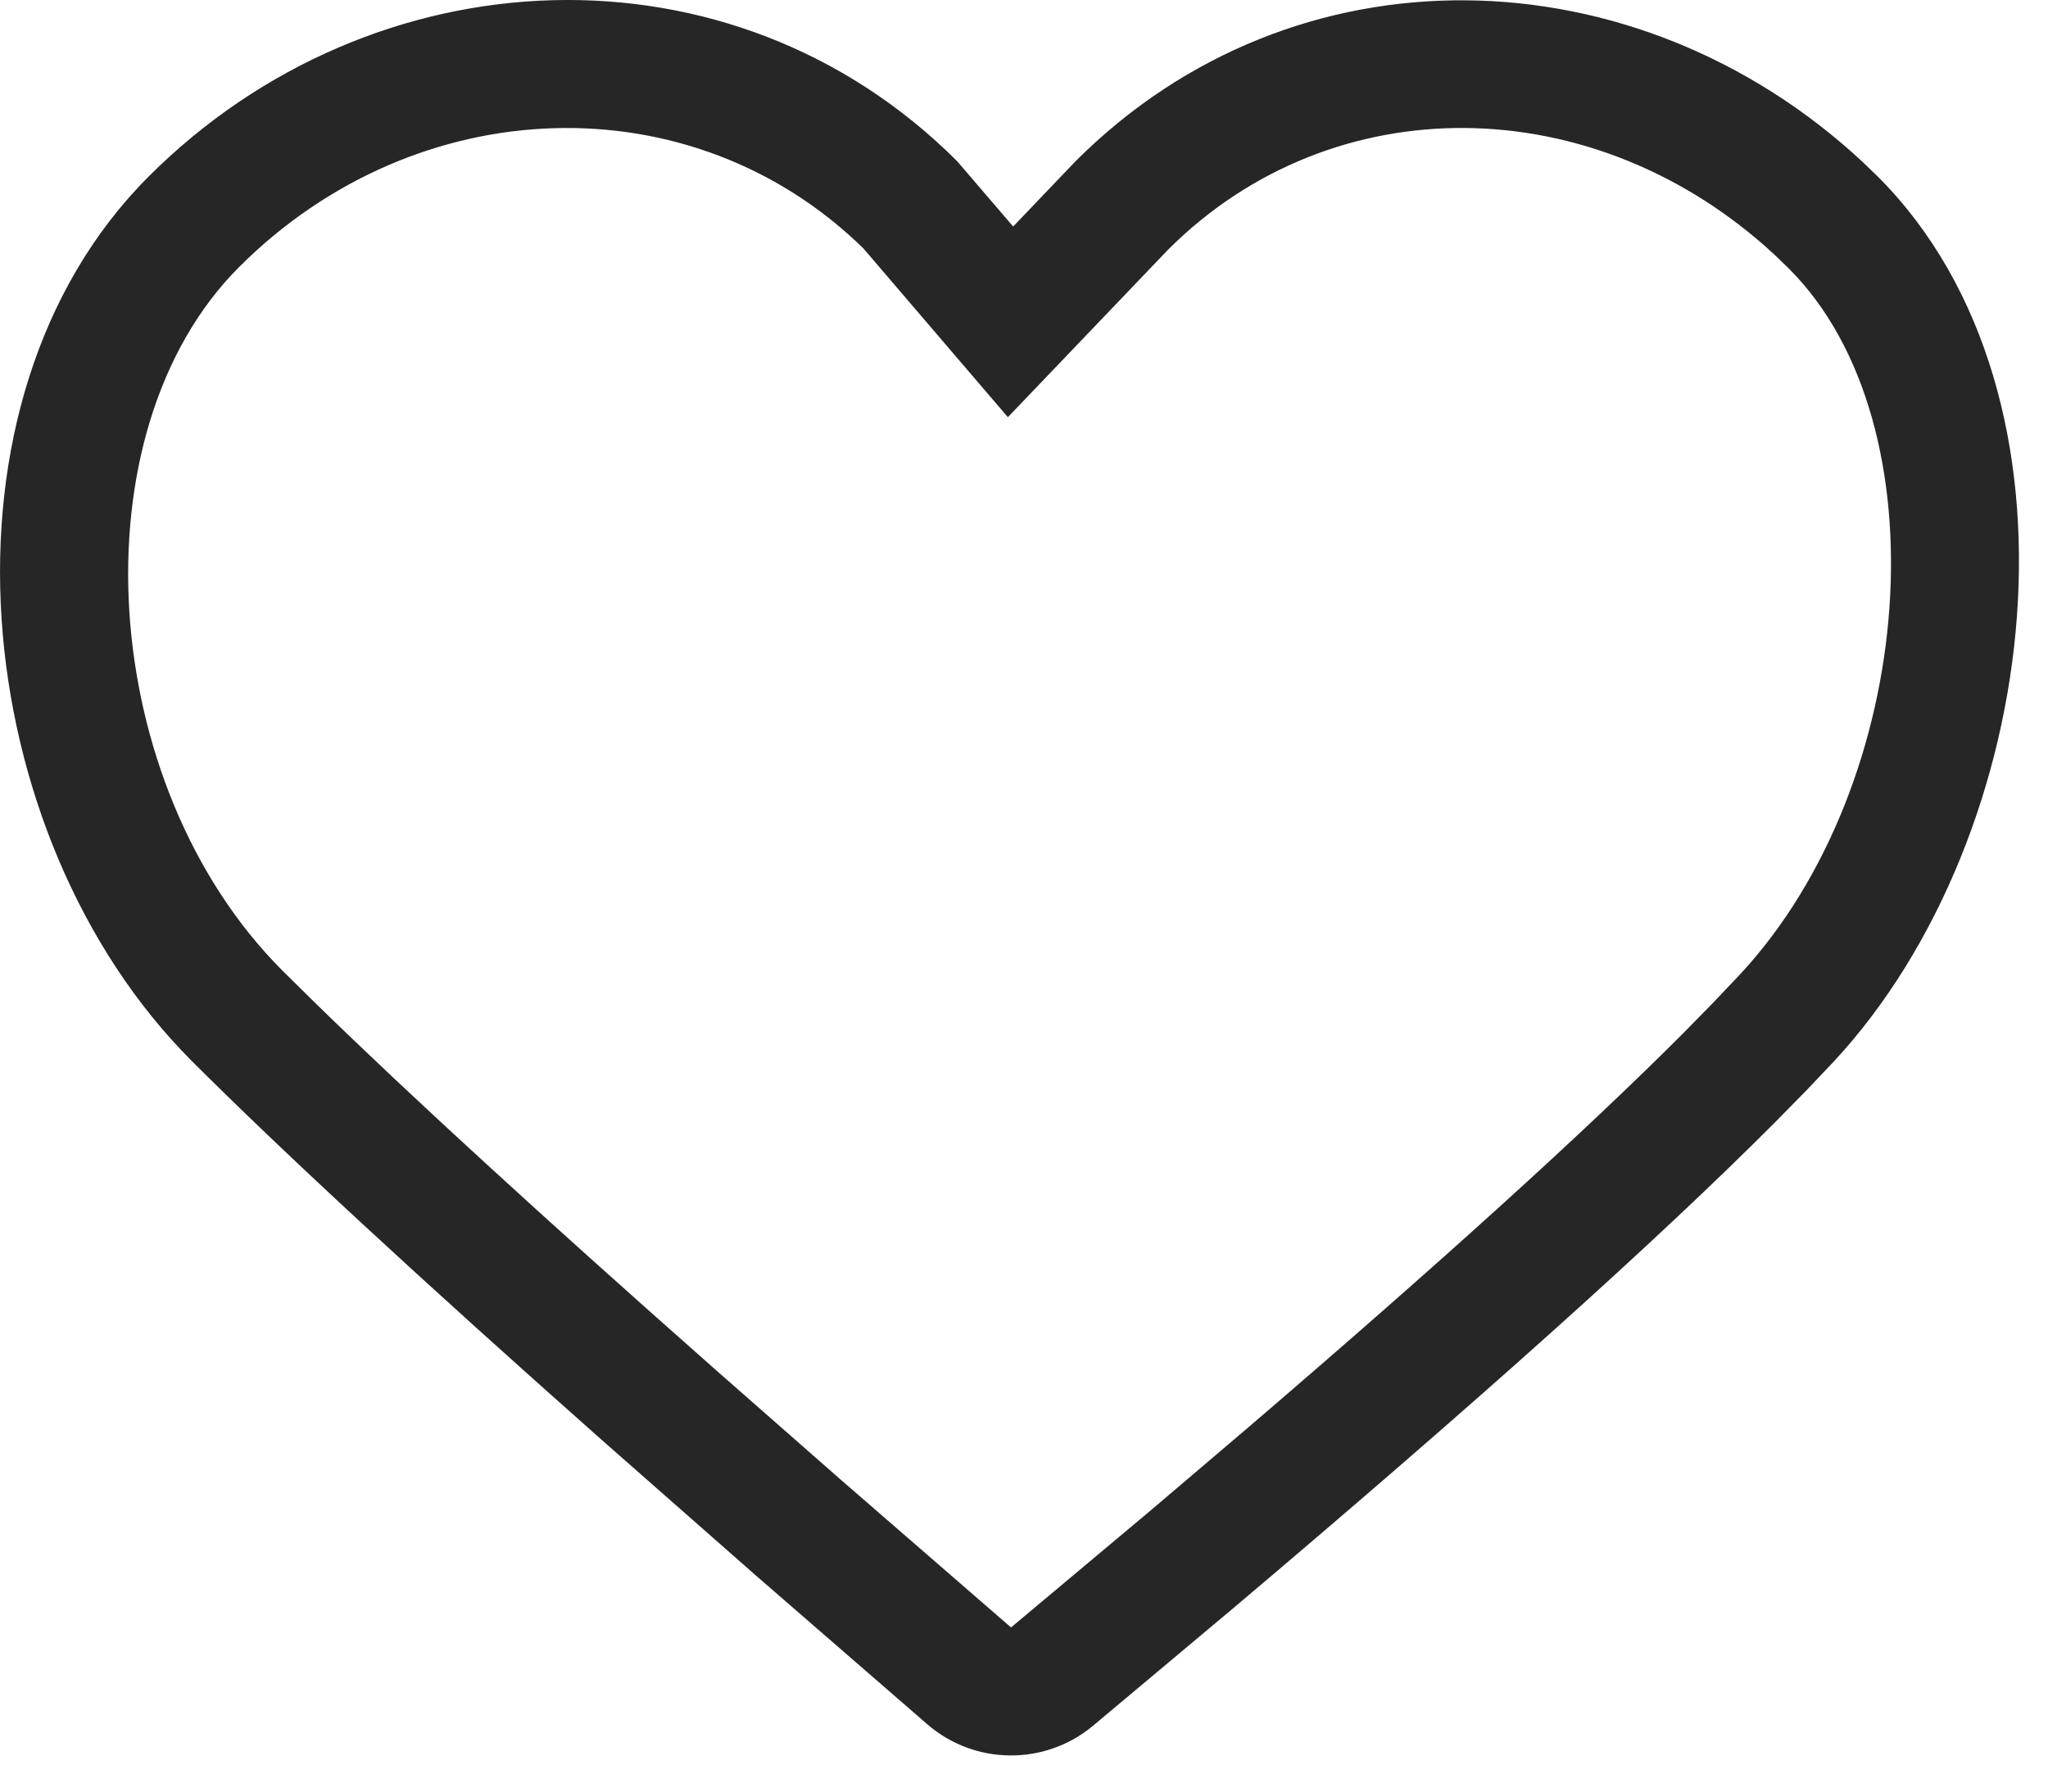
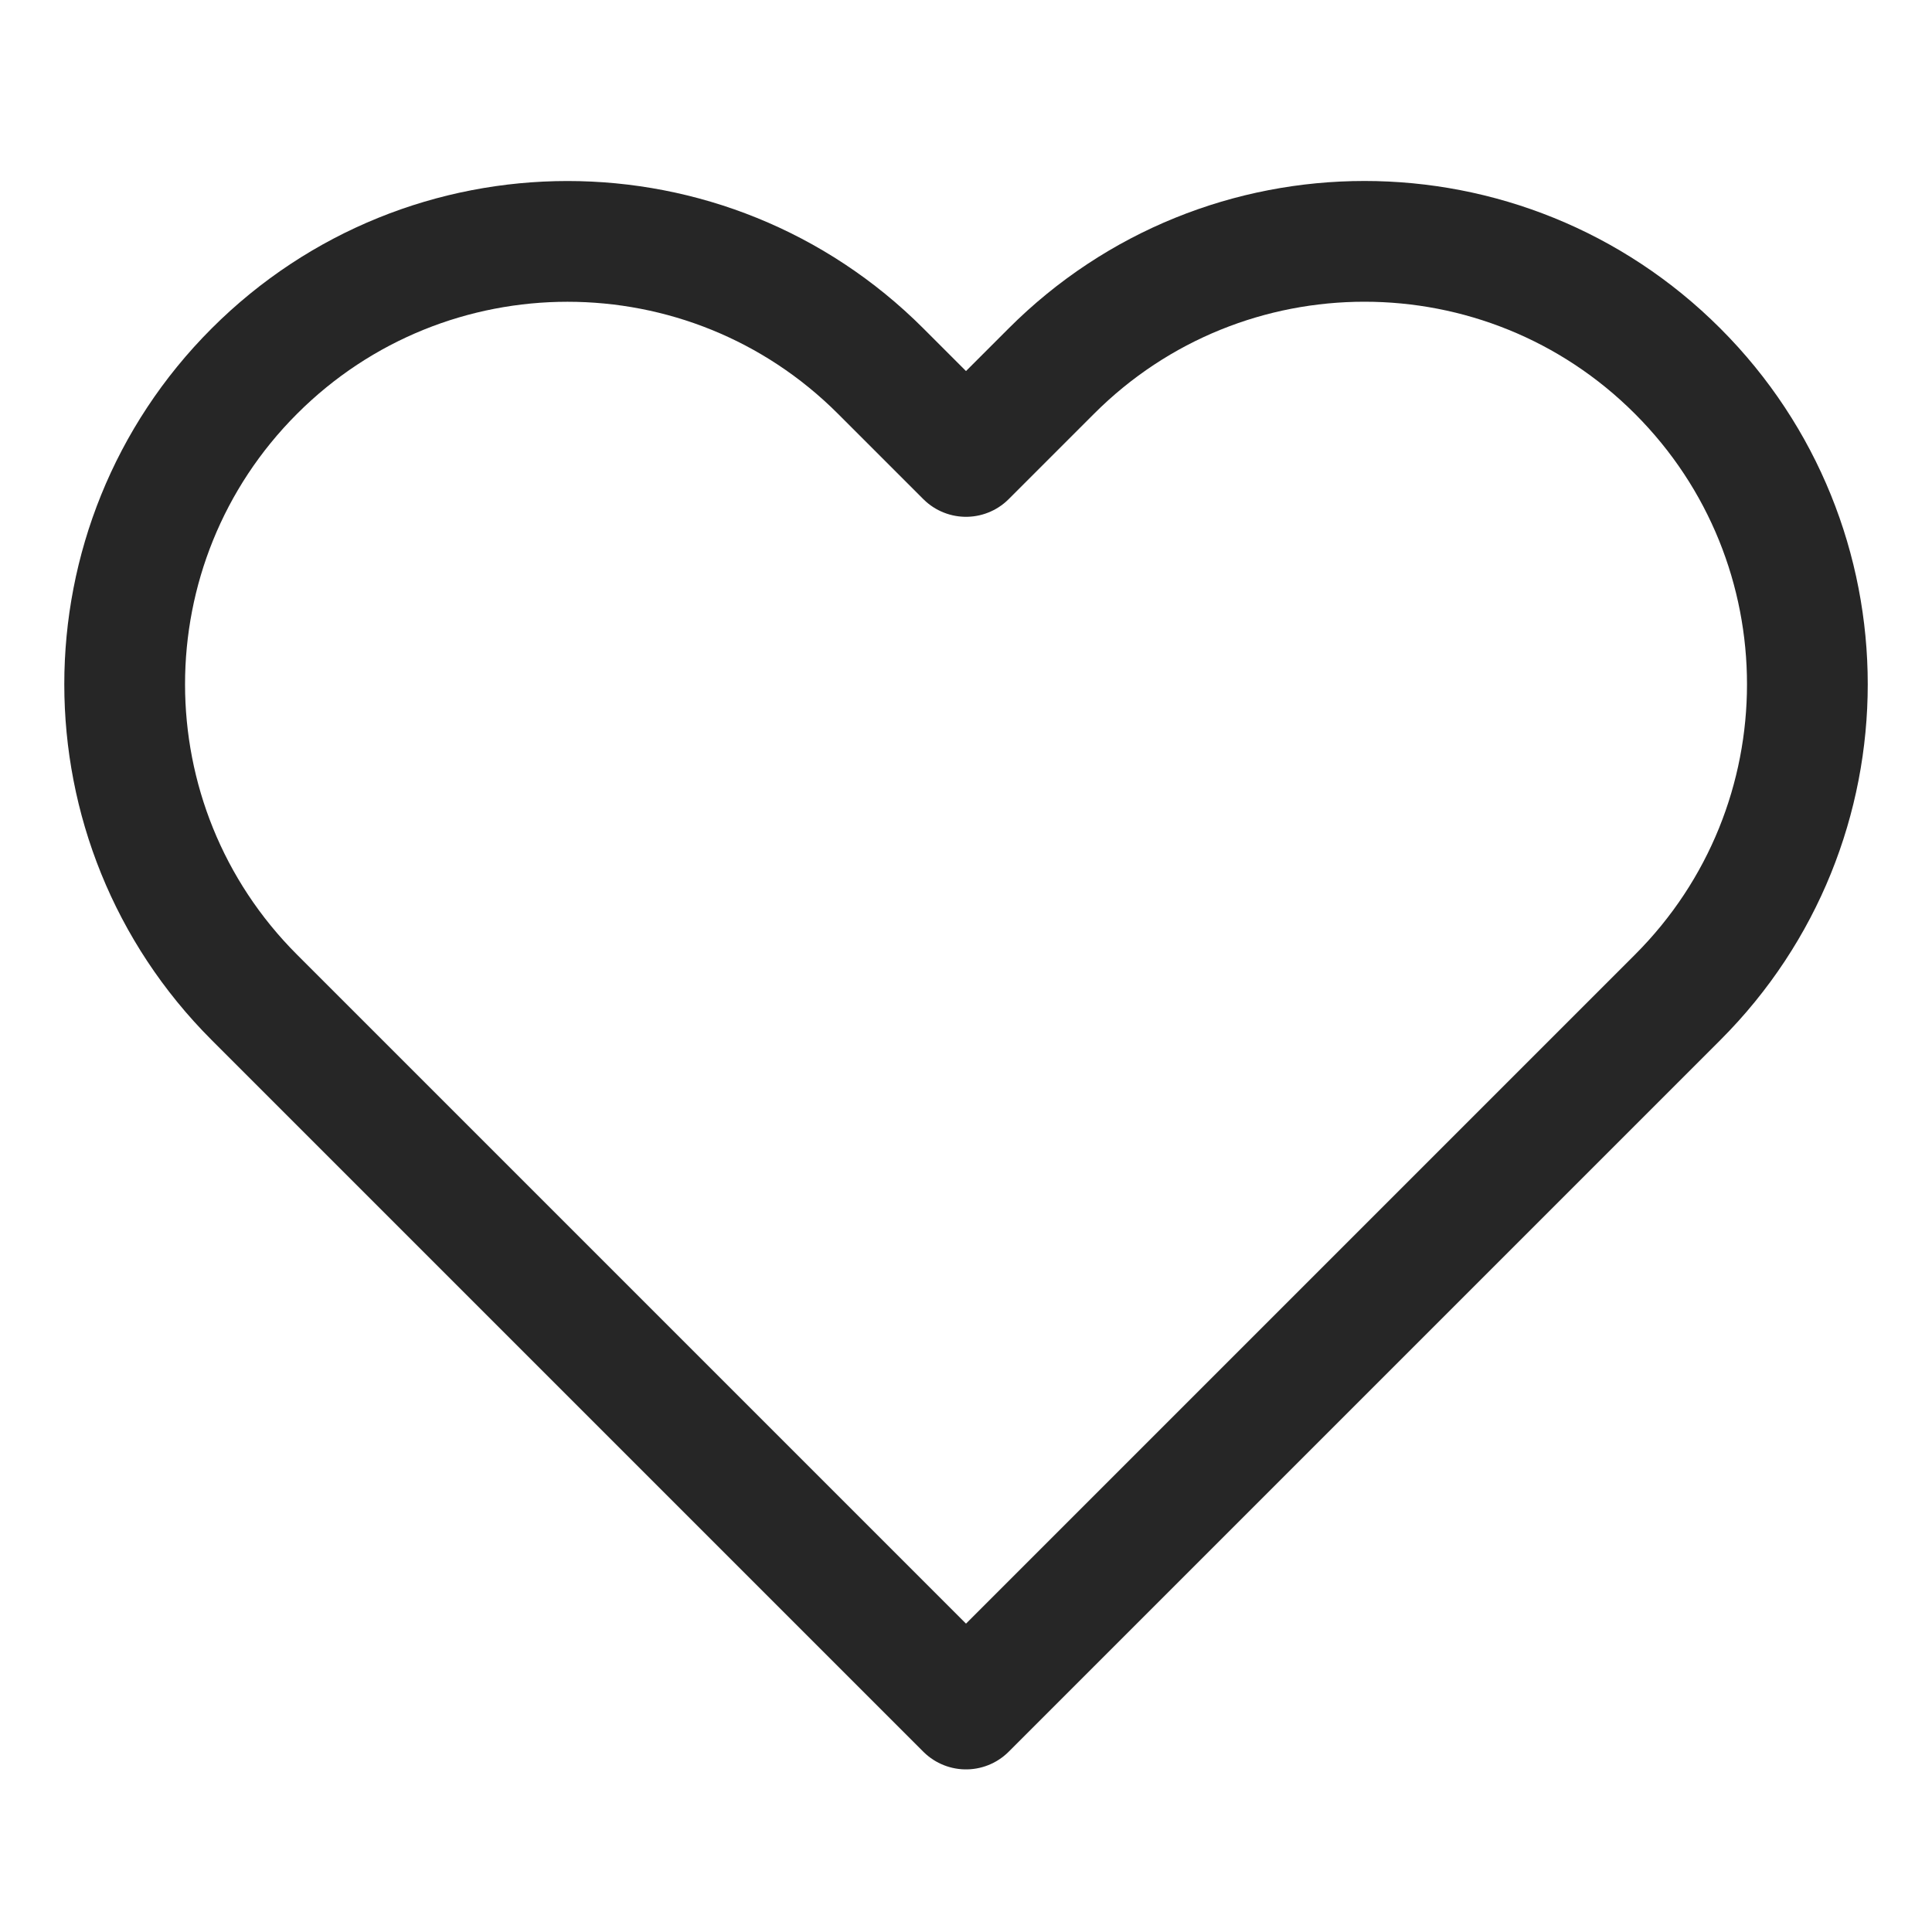
- <svg xmlns="http://www.w3.org/2000/svg" width="24" height="21" viewBox="0 0 24 21" fill="none">
-   <path fill-rule="evenodd" clip-rule="evenodd" d="M11.873 2.655L11.217 1.89C8.581 -0.747 4.378 -0.567 1.742 2.069C-0.894 4.705 -0.387 9.802 2.249 12.438C3.319 13.507 4.921 14.989 7.055 16.881L8.851 18.461L10.868 20.212C11.423 20.691 12.244 20.699 12.808 20.229L14.442 18.859C17.303 16.441 19.426 14.537 20.811 13.145L21.171 12.779L21.494 12.438C23.949 9.79 24.58 4.644 22.005 2.069L21.819 1.89C19.171 -0.565 15.179 -0.685 12.604 1.89L11.873 2.655ZM2.802 3.13C4.887 1.045 8.111 0.948 10.118 2.912L11.811 4.89L13.689 2.926C15.614 1.001 18.684 1.028 20.799 2.989L20.965 3.15C22.784 4.969 22.474 9.174 20.394 11.418L20.081 11.748L19.735 12.101C18.586 13.254 16.884 14.798 14.64 16.721L13.473 17.714L11.848 19.076L9.834 17.328L8.393 16.062C6.362 14.268 4.796 12.832 3.699 11.761L3.31 11.377C1.138 9.205 0.866 5.066 2.802 3.13Z" fill="#262626" />
+ <svg xmlns="http://www.w3.org/2000/svg" width="24" height="24" viewBox="0 0 24 24" fill="none">
+   <path d="M20.84 4.61a5.5 5.5 0 0 0-7.78 0L12 5.67l-1.06-1.06a5.5 5.5 0 0 0-7.78 7.78l1.06 1.06L12 21.23l7.78-7.78 1.06-1.06a5.5 5.5 0 0 0 0-7.78z" stroke="#262626" stroke-width="1.5" stroke-linecap="round" stroke-linejoin="round" />
</svg>
